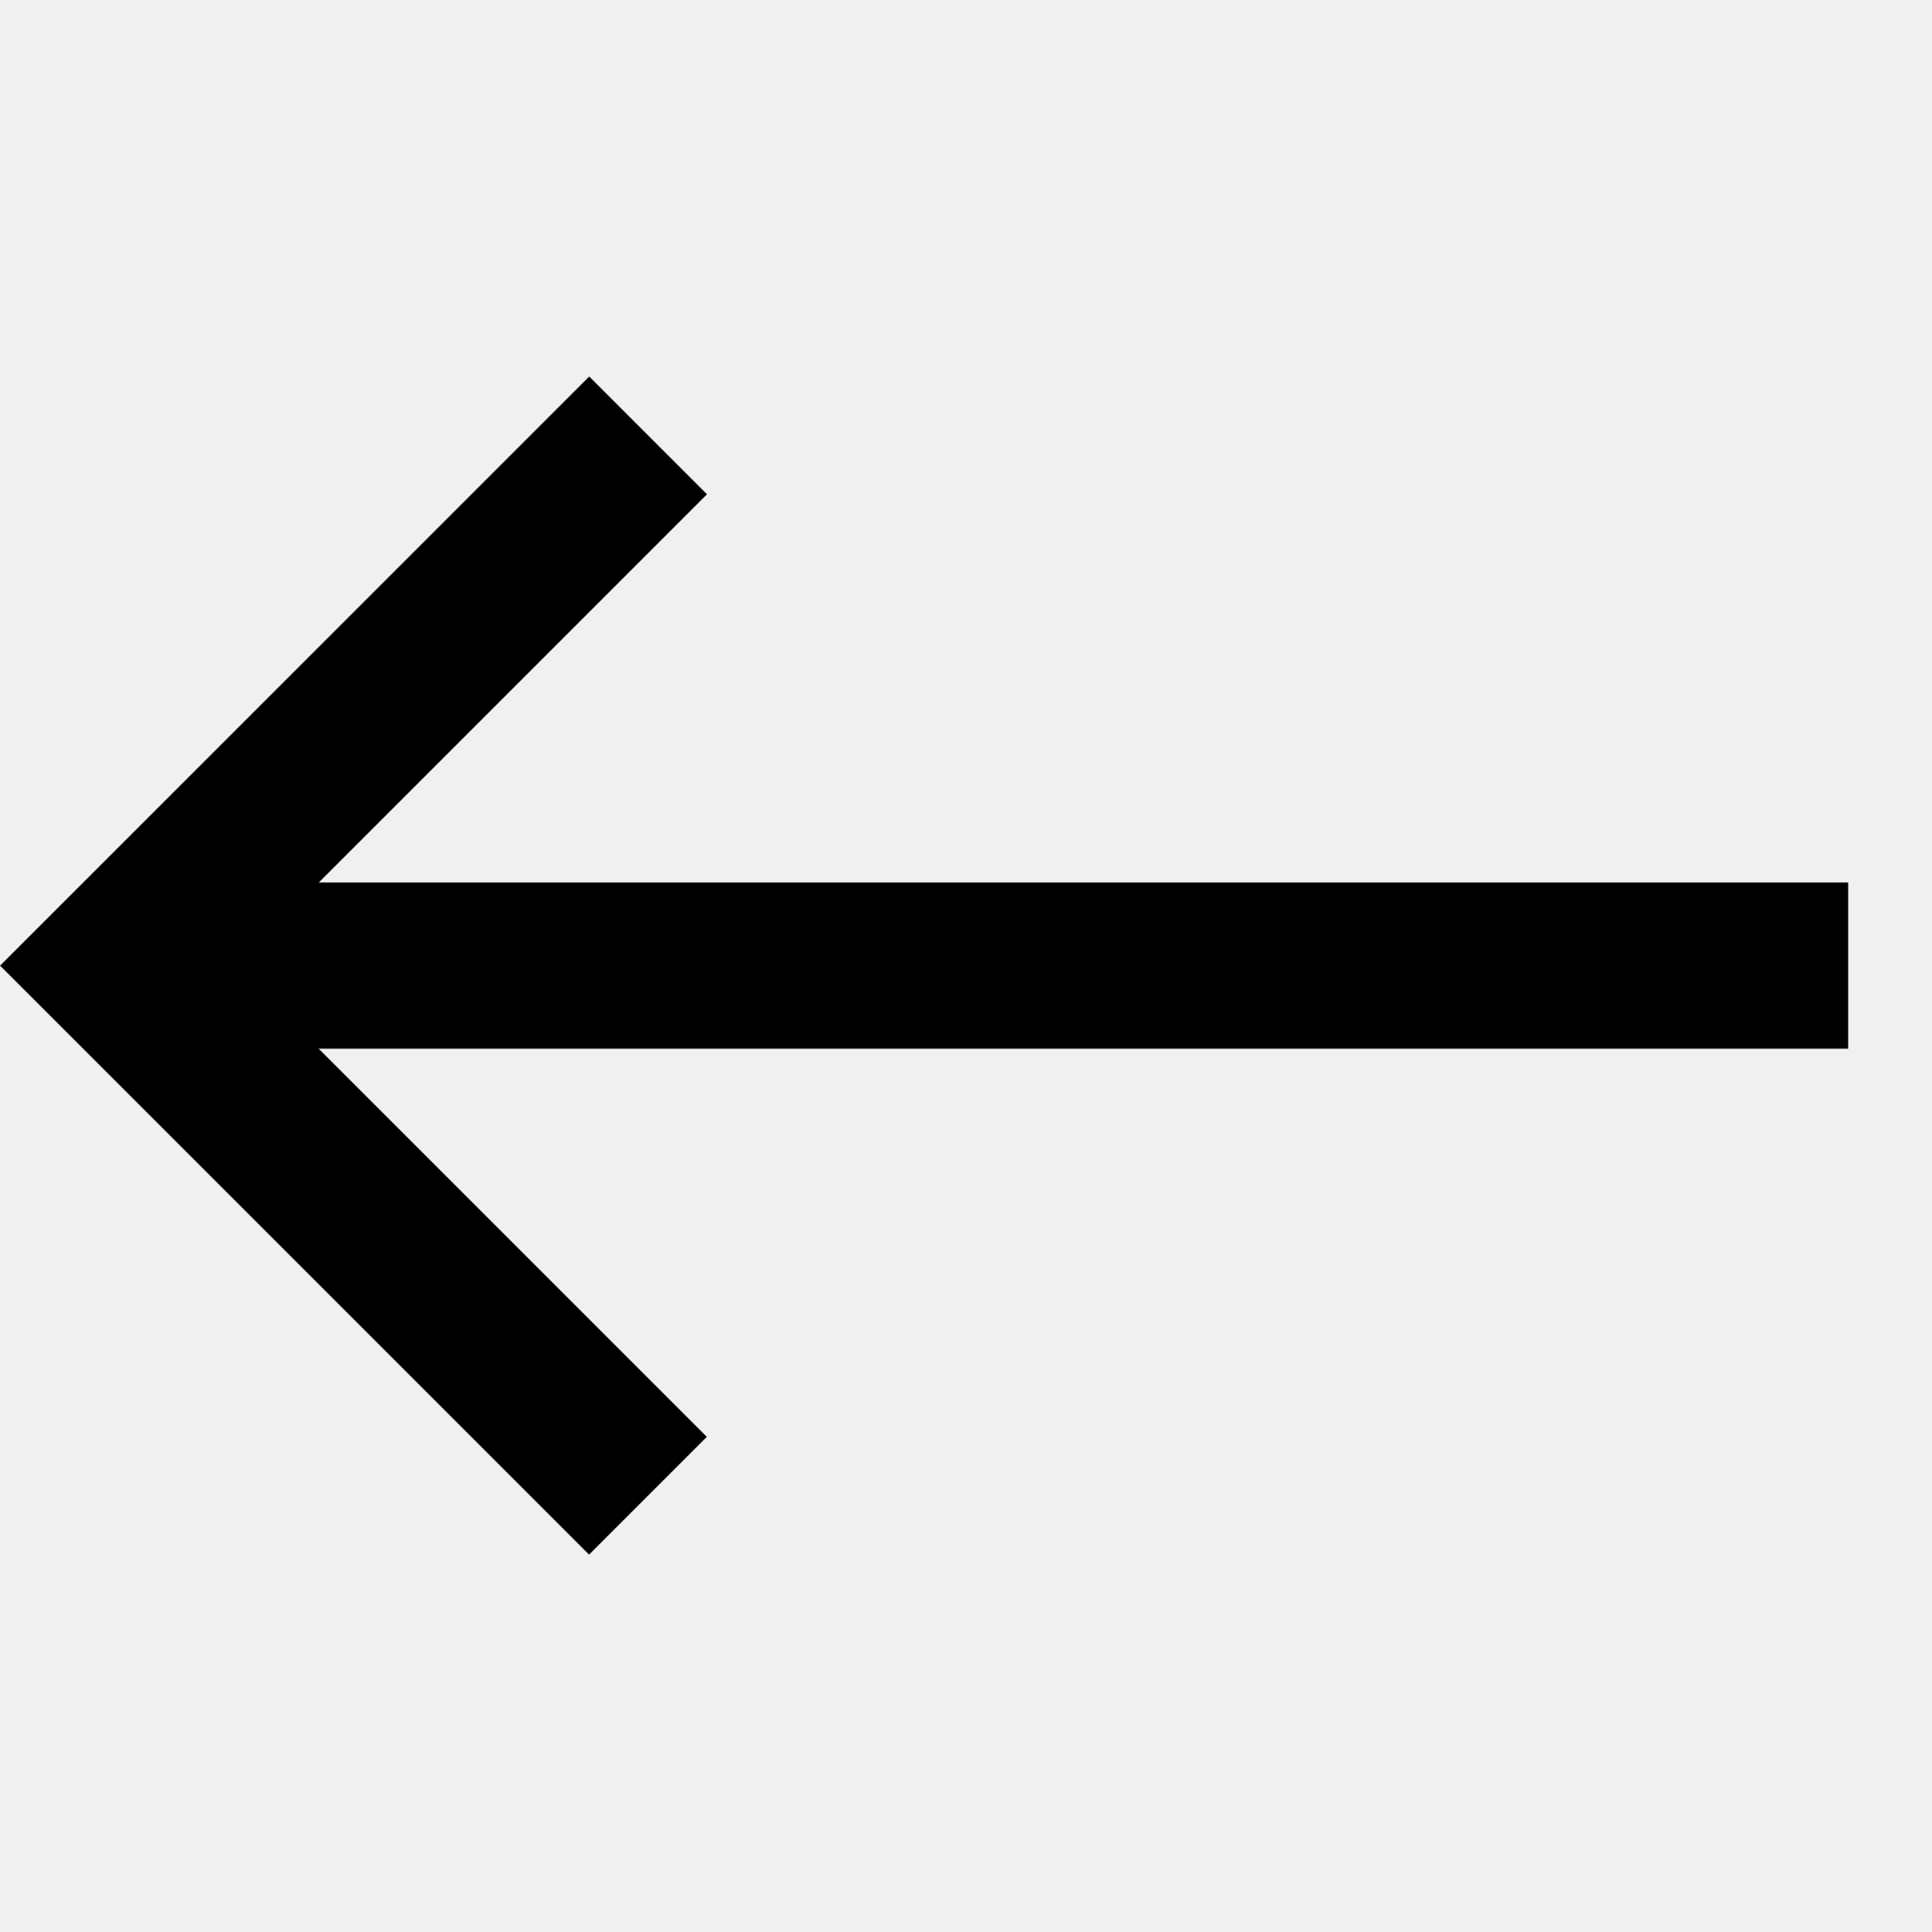
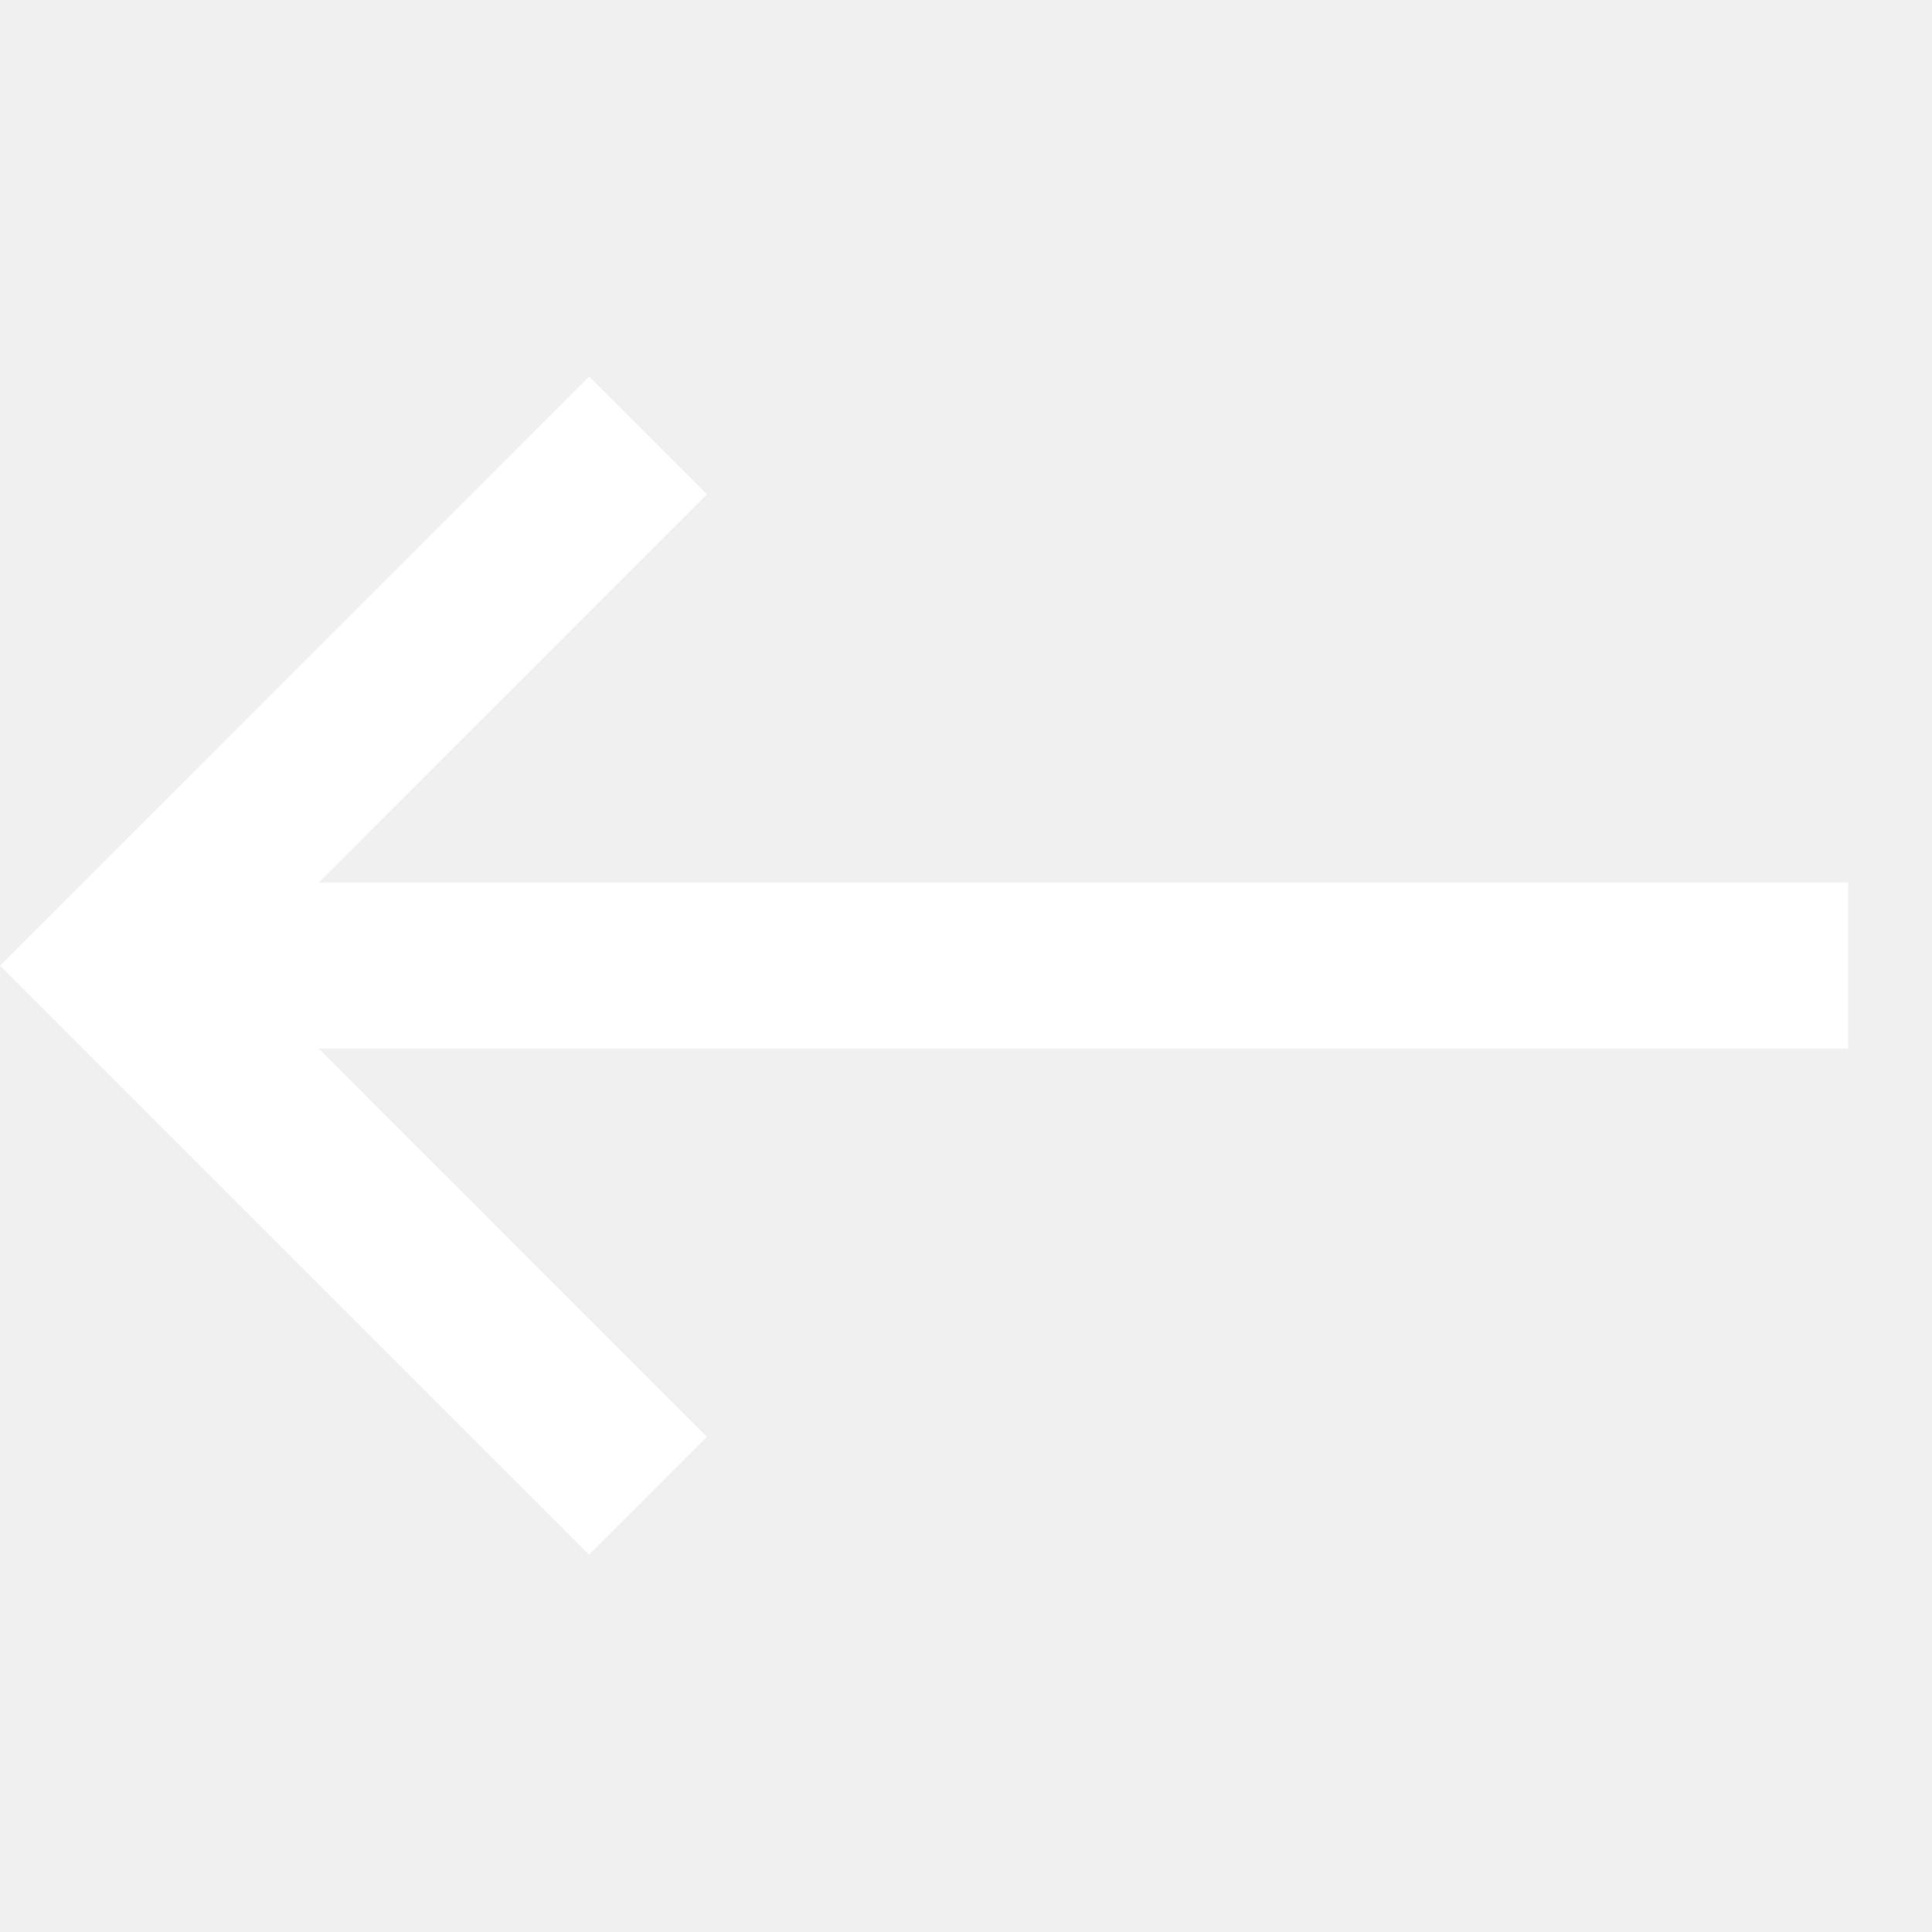
<svg xmlns="http://www.w3.org/2000/svg" width="17.588" height="17.588" viewBox="0 0 17.588 17.588">
-   <path id="ic_call_made_24px" d="M4.85,0V1.517h5L0,11.367l1.07,1.07,9.849-9.849v5h1.517V0Z" transform="translate(8.794 17.588) rotate(-135)" fill="currentColor" />
+   <path id="ic_call_made_24px" d="M4.85,0V1.517h5L0,11.367l1.07,1.07,9.849-9.849v5h1.517V0Z" transform="translate(8.794 17.588) rotate(-135)" fill="#fff" />
</svg>
